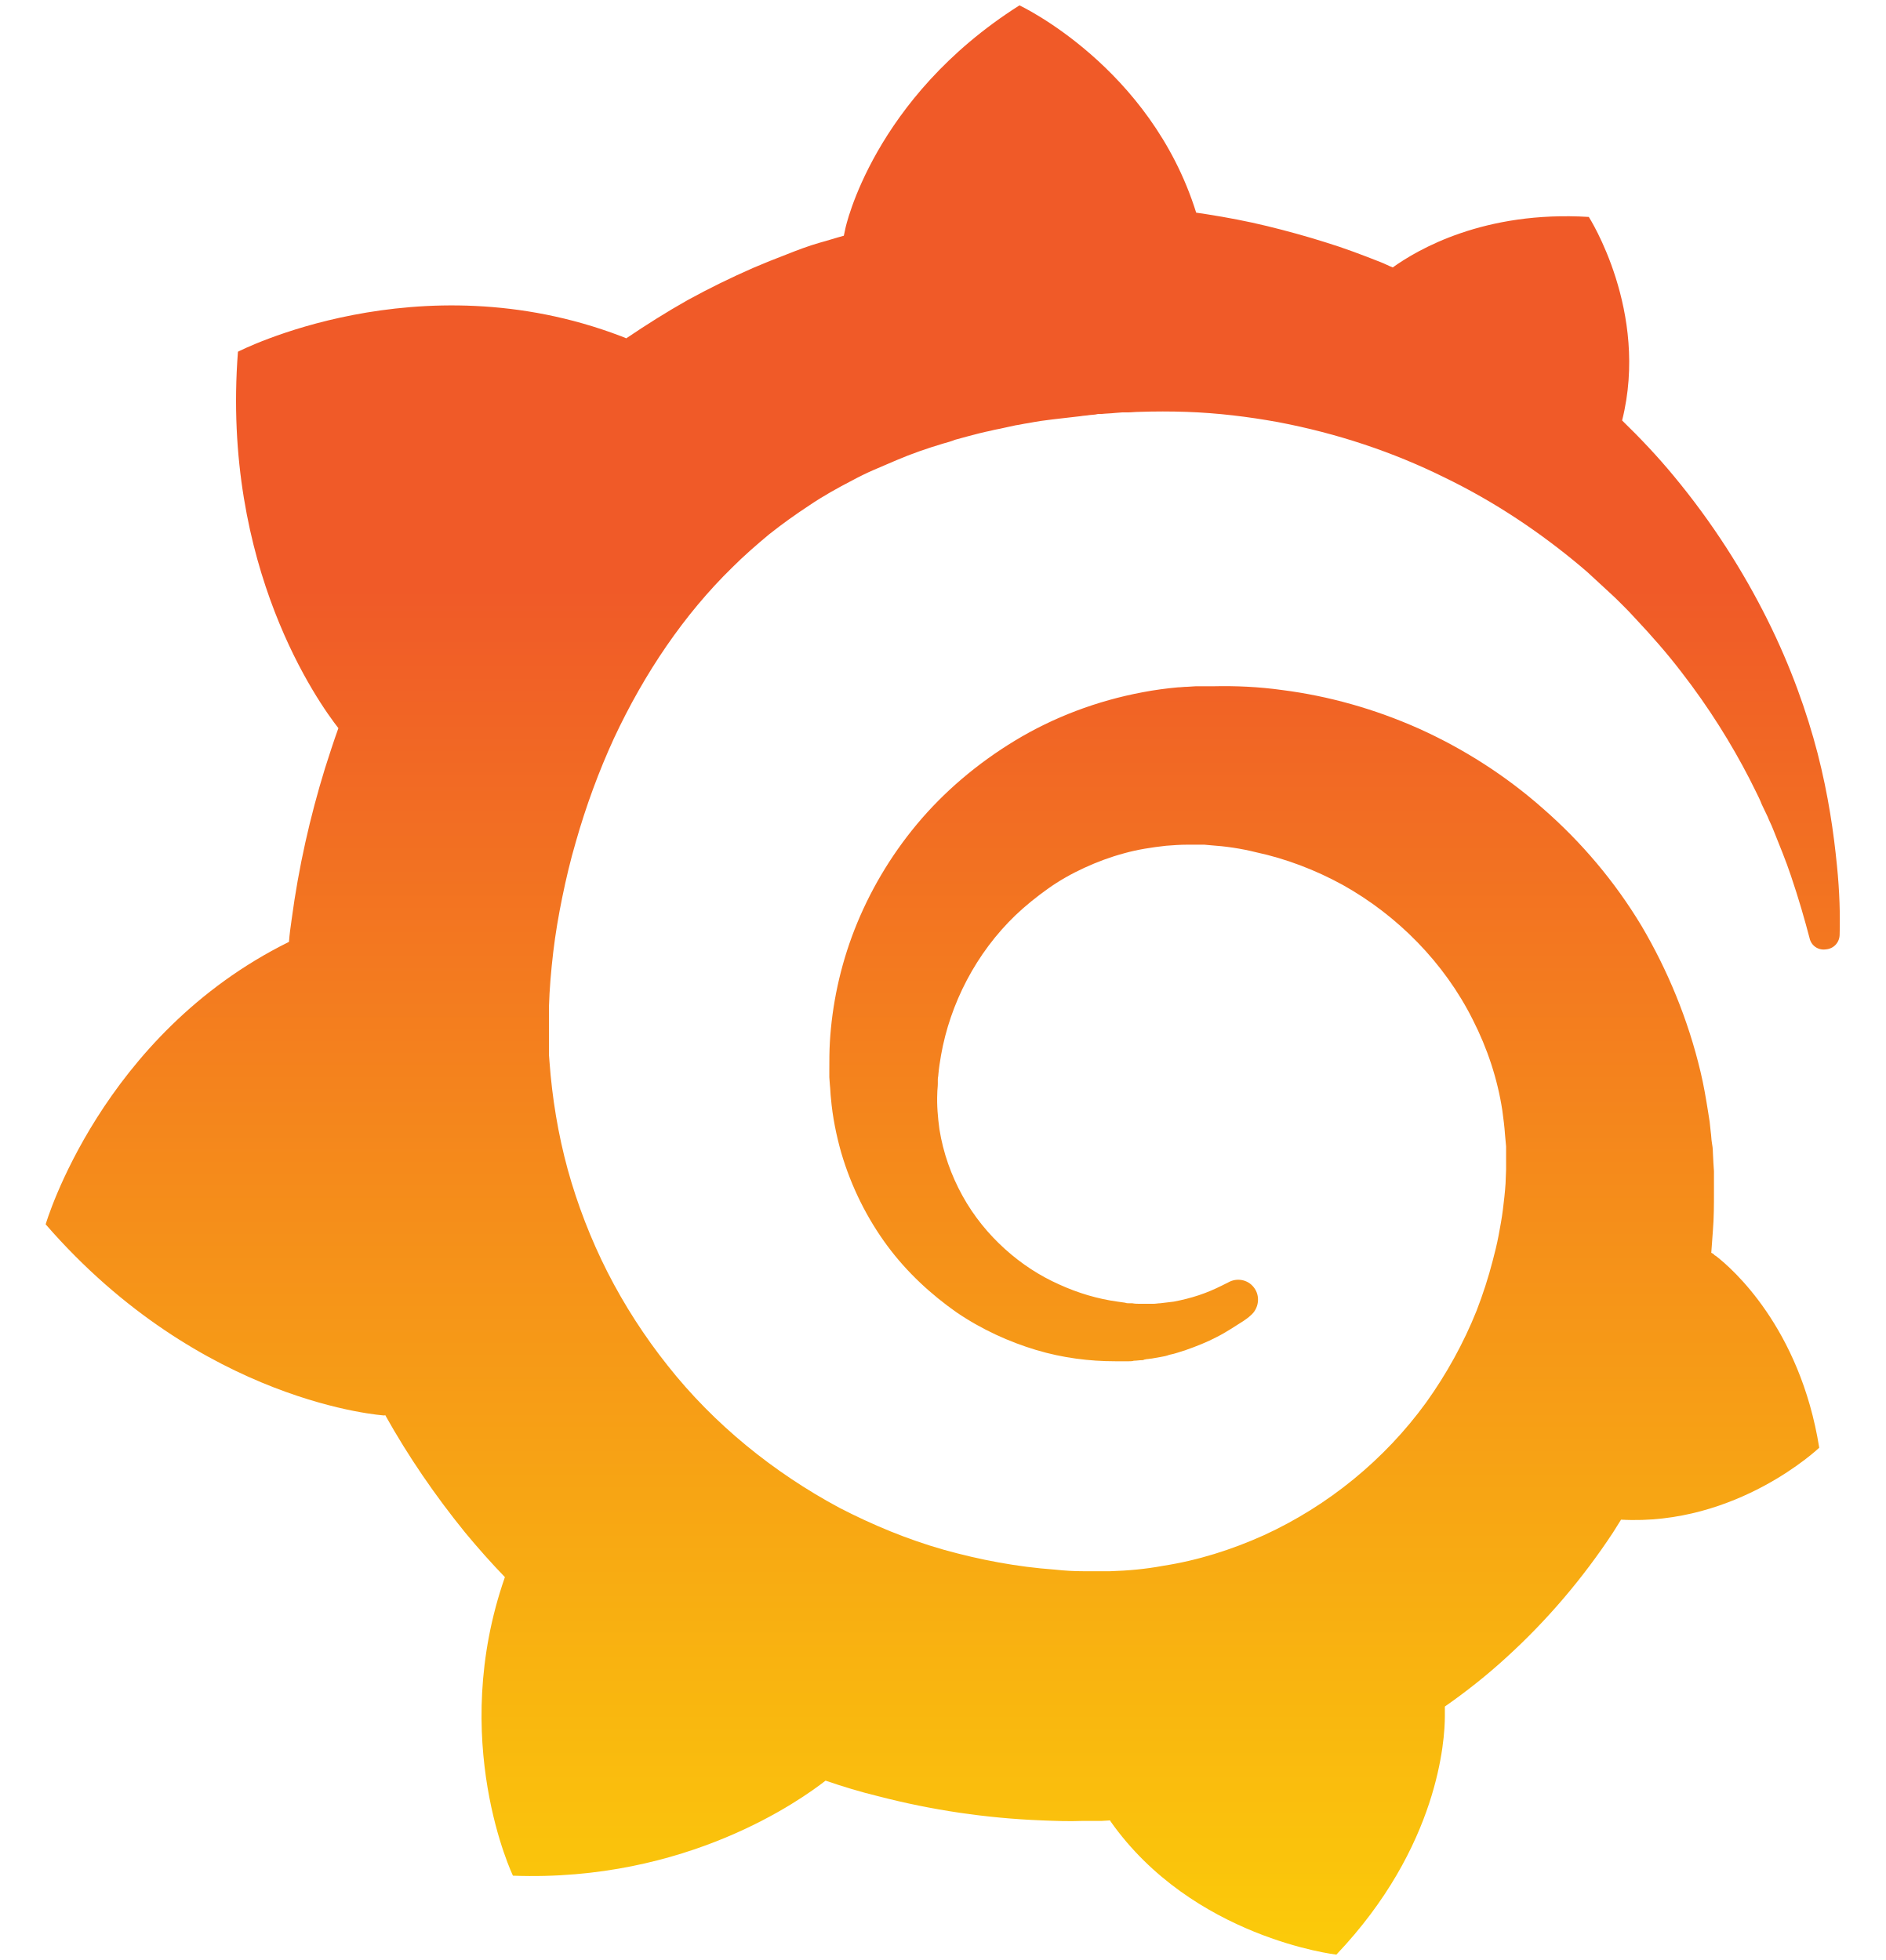
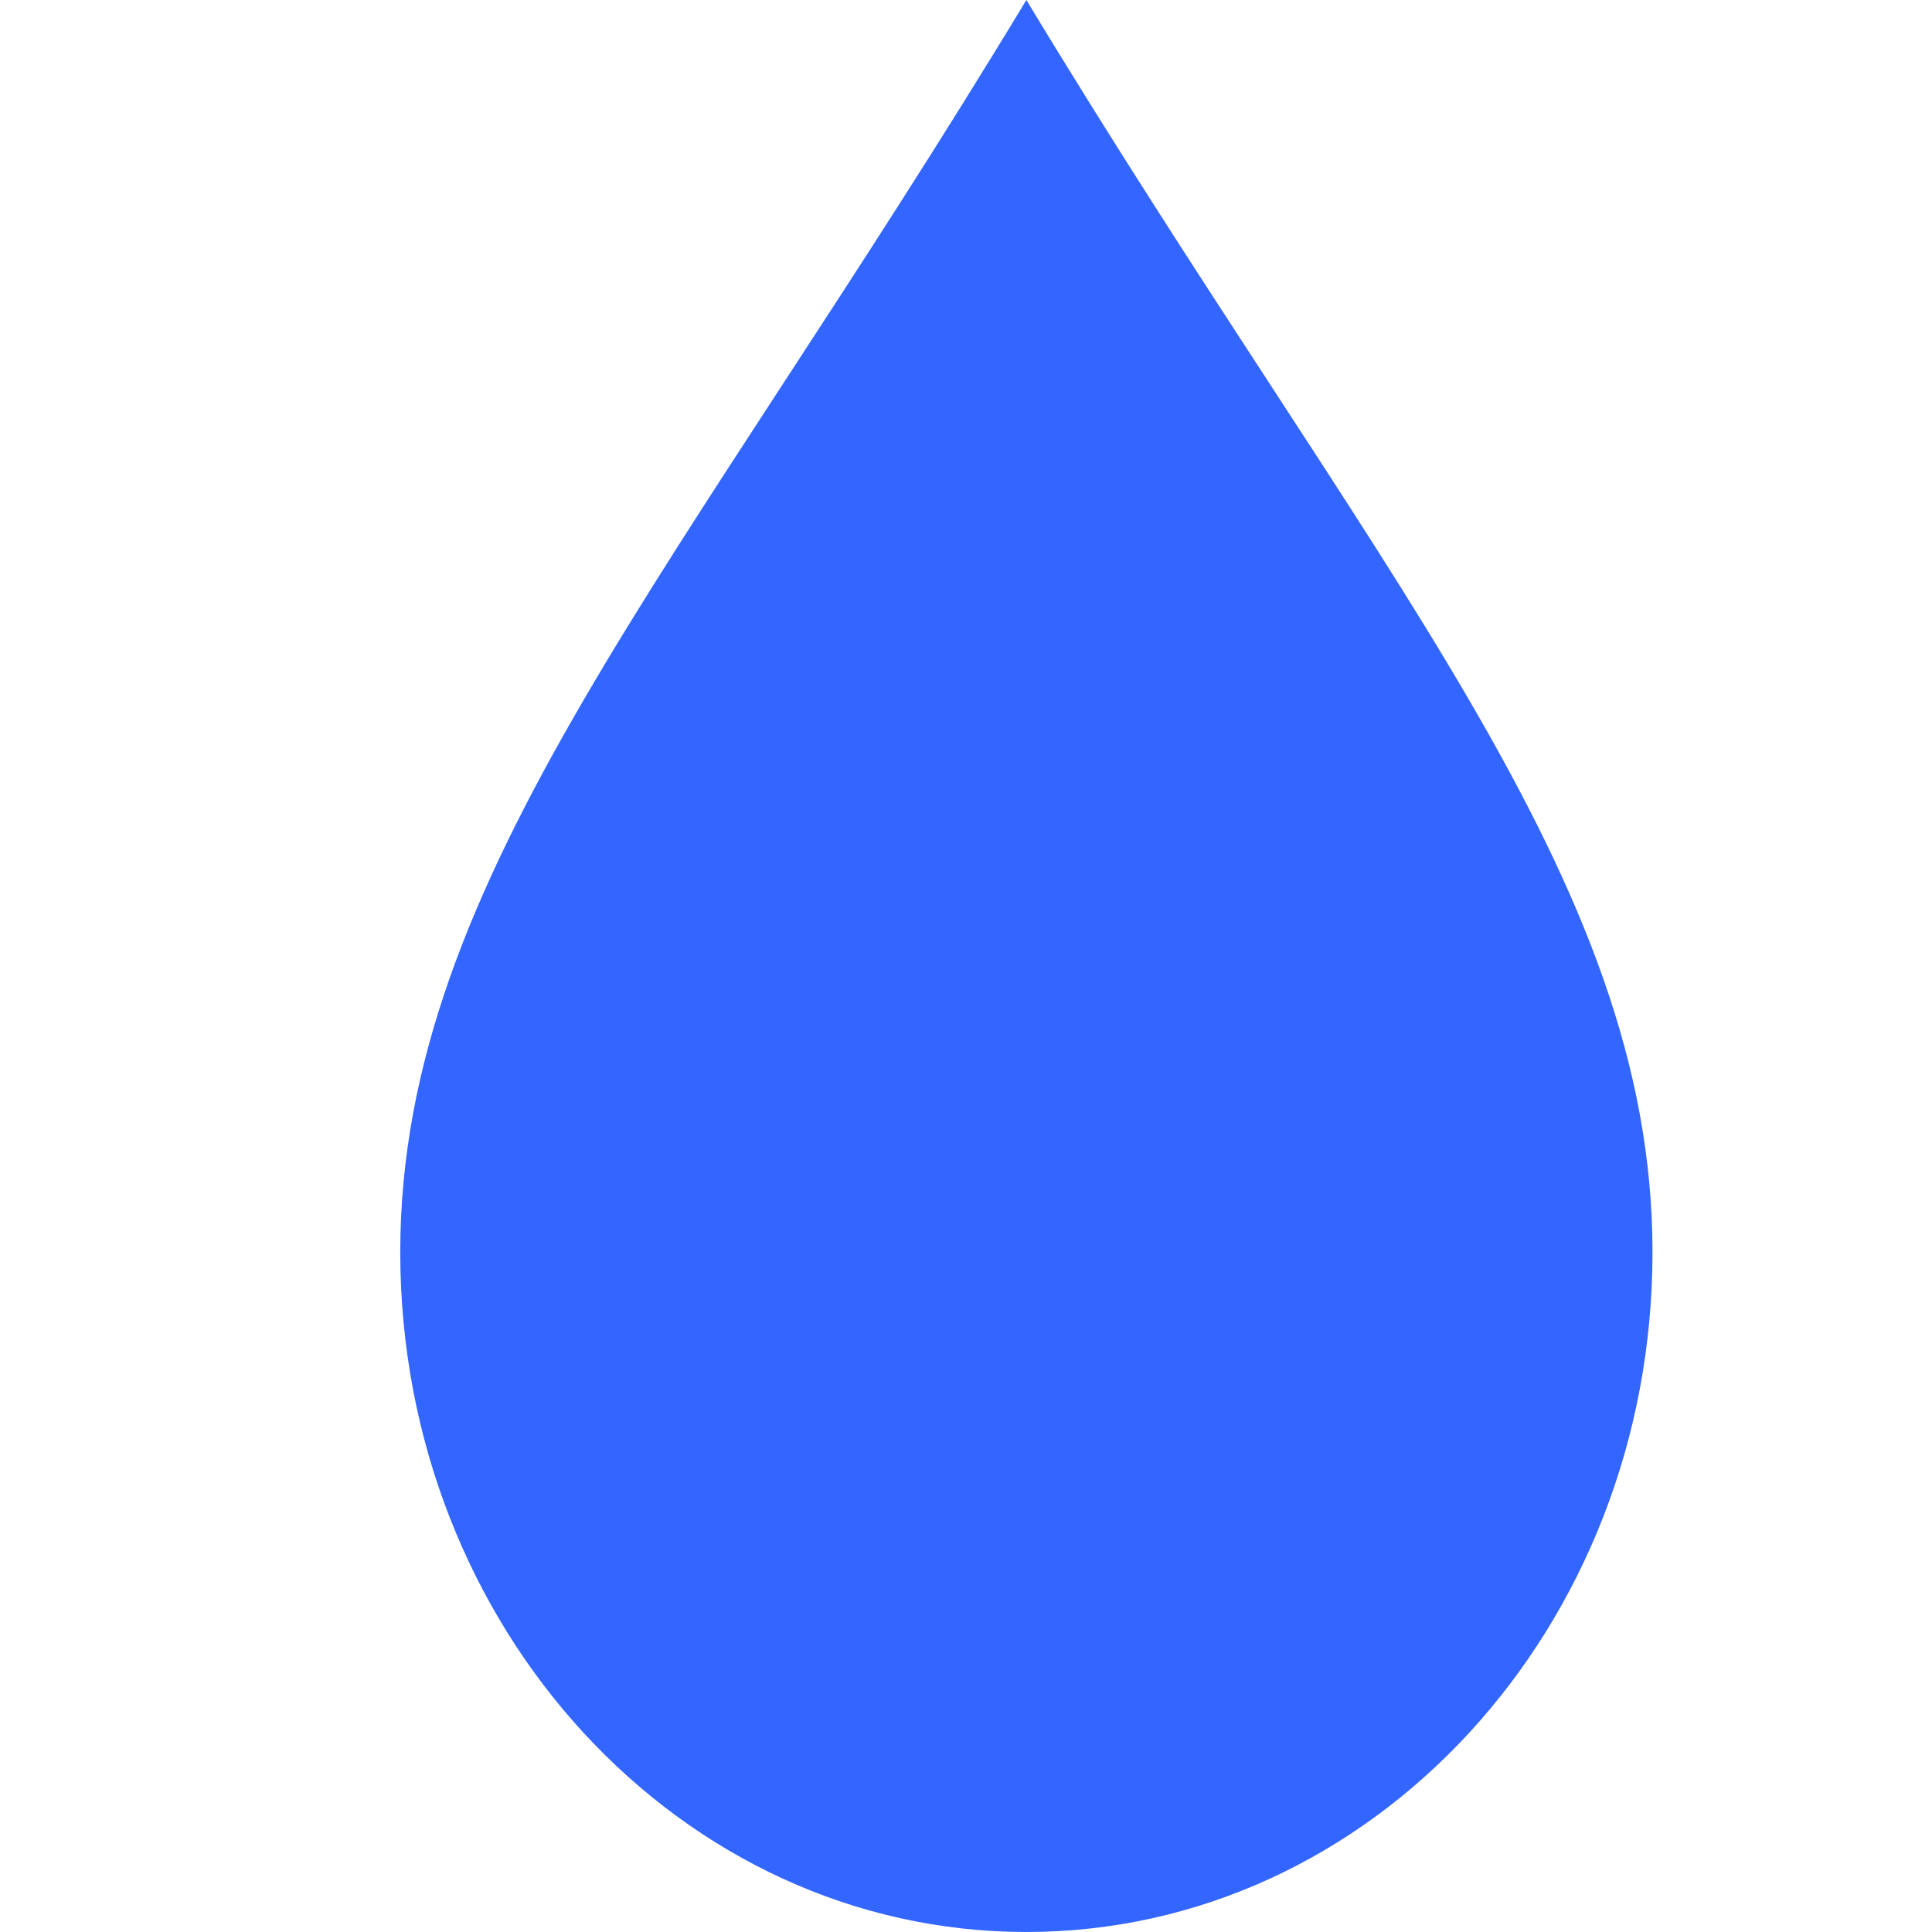
- <svg xmlns="http://www.w3.org/2000/svg" version="1.1" id="Layer_1" x="0px" y="0px" width="351px" height="365px" viewBox="0 0 351 365" style="enable-background:new 0 0 351 365;" xml:space="preserve">
-   <style type="text/css">
- 	.st0{fill:url(#SVGID_1_);}
- </style>
-   <g id="Layer_1_1_">
- </g>
-   <linearGradient id="SVGID_1_" gradientUnits="userSpaceOnUse" x1="175.5" y1="30%" x2="175.5" y2="99%">
-     <stop offset="0" style="stop-color:#F05A28" />
-     <stop offset="1" style="stop-color:#FBCA0A" />
-   </linearGradient>
-   <path class="st0" d="M342,161.2c-0.6-6.1-1.6-13.1-3.6-20.9c-2-7.7-5-16.2-9.4-25c-4.4-8.8-10.1-17.9-17.5-26.8  c-2.9-3.5-6.1-6.9-9.5-10.2c5.1-20.3-6.2-37.9-6.2-37.9c-19.5-1.2-31.9,6.1-36.5,9.4c-0.8-0.3-1.5-0.7-2.3-1  c-3.3-1.3-6.7-2.6-10.3-3.7c-3.5-1.1-7.1-2.1-10.8-3c-3.7-0.9-7.4-1.6-11.2-2.2c-0.7-0.1-1.3-0.2-2-0.3  c-8.5-27.2-32.9-38.6-32.9-38.6c-27.3,17.3-32.4,41.5-32.4,41.5s-0.1,0.5-0.3,1.4c-1.5,0.4-3,0.9-4.5,1.3c-2.1,0.6-4.2,1.4-6.2,2.2  c-2.1,0.8-4.1,1.6-6.2,2.5c-4.1,1.8-8.2,3.8-12.2,6c-3.9,2.2-7.7,4.6-11.4,7.1c-0.5-0.2-1-0.4-1-0.4c-37.8-14.4-71.3,2.9-71.3,2.9  c-3.1,40.2,15.1,65.5,18.7,70.1c-0.9,2.5-1.7,5-2.5,7.5c-2.8,9.1-4.9,18.4-6.2,28.1c-0.2,1.4-0.4,2.8-0.5,4.2  C18.8,192.7,8.5,228,8.5,228c29.1,33.5,63.1,35.6,63.1,35.6c0,0,0.1-0.1,0.1-0.1c4.3,7.7,9.3,15,14.9,21.9c2.4,2.9,4.8,5.6,7.4,8.3  c-10.6,30.4,1.5,55.6,1.5,55.6c32.4,1.2,53.7-14.2,58.2-17.7c3.2,1.1,6.5,2.1,9.8,2.9c10,2.6,20.2,4.1,30.4,4.5  c2.5,0.1,5.1,0.2,7.6,0.1l1.2,0l0.8,0l1.6,0l1.6-0.1l0,0.1c15.3,21.8,42.1,24.9,42.1,24.9c19.1-20.1,20.2-40.1,20.2-44.4l0,0  c0,0,0-0.1,0-0.3c0-0.4,0-0.6,0-0.6l0,0c0-0.3,0-0.6,0-0.9c4-2.8,7.8-5.8,11.4-9.1c7.6-6.9,14.3-14.8,19.9-23.3  c0.5-0.8,1-1.6,1.5-2.4c21.6,1.2,36.9-13.4,36.9-13.4c-3.6-22.5-16.4-33.5-19.1-35.6l0,0c0,0-0.1-0.1-0.3-0.2  c-0.2-0.1-0.2-0.2-0.2-0.2c0,0,0,0,0,0c-0.1-0.1-0.3-0.2-0.5-0.3c0.1-1.4,0.2-2.7,0.3-4.1c0.2-2.4,0.2-4.9,0.2-7.3l0-1.8l0-0.9  l0-0.5c0-0.6,0-0.4,0-0.6l-0.1-1.5l-0.1-2c0-0.7-0.1-1.3-0.2-1.9c-0.1-0.6-0.1-1.3-0.2-1.9l-0.2-1.9l-0.3-1.9  c-0.4-2.5-0.8-4.9-1.4-7.4c-2.3-9.7-6.1-18.9-11-27.2c-5-8.3-11.2-15.6-18.3-21.8c-7-6.2-14.9-11.2-23.1-14.9  c-8.3-3.7-16.9-6.1-25.5-7.2c-4.3-0.6-8.6-0.8-12.9-0.7l-1.6,0l-0.4,0c-0.1,0-0.6,0-0.5,0l-0.7,0l-1.6,0.1c-0.6,0-1.2,0.1-1.7,0.1  c-2.2,0.2-4.4,0.5-6.5,0.9c-8.6,1.6-16.7,4.7-23.8,9c-7.1,4.3-13.3,9.6-18.3,15.6c-5,6-8.9,12.7-11.6,19.6c-2.7,6.9-4.2,14.1-4.6,21  c-0.1,1.7-0.1,3.5-0.1,5.2c0,0.4,0,0.9,0,1.3l0.1,1.4c0.1,0.8,0.1,1.7,0.2,2.5c0.3,3.5,1,6.9,1.9,10.1c1.9,6.5,4.9,12.4,8.6,17.4  c3.7,5,8.2,9.1,12.9,12.4c4.7,3.2,9.8,5.5,14.8,7c5,1.5,10,2.1,14.7,2.1c0.6,0,1.2,0,1.7,0c0.3,0,0.6,0,0.9,0c0.3,0,0.6,0,0.9-0.1  c0.5,0,1-0.1,1.5-0.1c0.1,0,0.3,0,0.4-0.1l0.5-0.1c0.3,0,0.6-0.1,0.9-0.1c0.6-0.1,1.1-0.2,1.7-0.3c0.6-0.1,1.1-0.2,1.6-0.4  c1.1-0.2,2.1-0.6,3.1-0.9c2-0.7,4-1.5,5.7-2.4c1.8-0.9,3.4-2,5-3c0.4-0.3,0.9-0.6,1.3-1c1.6-1.3,1.9-3.7,0.6-5.3  c-1.1-1.4-3.1-1.8-4.7-0.9c-0.4,0.2-0.8,0.4-1.2,0.6c-1.4,0.7-2.8,1.3-4.3,1.8c-1.5,0.5-3.1,0.9-4.7,1.2c-0.8,0.1-1.6,0.2-2.5,0.3  c-0.4,0-0.8,0.1-1.3,0.1c-0.4,0-0.9,0-1.2,0c-0.4,0-0.8,0-1.2,0c-0.5,0-1,0-1.5-0.1c0,0-0.3,0-0.1,0l-0.2,0l-0.3,0  c-0.2,0-0.5,0-0.7-0.1c-0.5-0.1-0.9-0.1-1.4-0.2c-3.7-0.5-7.4-1.6-10.9-3.2c-3.6-1.6-7-3.8-10.1-6.6c-3.1-2.8-5.8-6.1-7.9-9.9  c-2.1-3.8-3.6-8-4.3-12.4c-0.3-2.2-0.5-4.5-0.4-6.7c0-0.6,0.1-1.2,0.1-1.8c0,0.2,0-0.1,0-0.1l0-0.2l0-0.5c0-0.3,0.1-0.6,0.1-0.9  c0.1-1.2,0.3-2.4,0.5-3.6c1.7-9.6,6.5-19,13.9-26.1c1.9-1.8,3.9-3.4,6-4.9c2.1-1.5,4.4-2.8,6.8-3.9c2.4-1.1,4.8-2,7.4-2.7  c2.5-0.7,5.1-1.1,7.8-1.4c1.3-0.1,2.6-0.2,4-0.2c0.4,0,0.6,0,0.9,0l1.1,0l0.7,0c0.3,0,0,0,0.1,0l0.3,0l1.1,0.1  c2.9,0.2,5.7,0.6,8.5,1.3c5.6,1.2,11.1,3.3,16.2,6.1c10.2,5.7,18.9,14.5,24.2,25.1c2.7,5.3,4.6,11,5.5,16.9c0.2,1.5,0.4,3,0.5,4.5  l0.1,1.1l0.1,1.1c0,0.4,0,0.8,0,1.1c0,0.4,0,0.8,0,1.1l0,1l0,1.1c0,0.7-0.1,1.9-0.1,2.6c-0.1,1.6-0.3,3.3-0.5,4.9  c-0.2,1.6-0.5,3.2-0.8,4.8c-0.3,1.6-0.7,3.2-1.1,4.7c-0.8,3.1-1.8,6.2-3,9.3c-2.4,6-5.6,11.8-9.4,17.1  c-7.7,10.6-18.2,19.2-30.2,24.7c-6,2.7-12.3,4.7-18.8,5.7c-3.2,0.6-6.5,0.9-9.8,1l-0.6,0l-0.5,0l-1.1,0l-1.6,0l-0.8,0  c0.4,0-0.1,0-0.1,0l-0.3,0c-1.8,0-3.5-0.1-5.3-0.3c-7-0.5-13.9-1.8-20.7-3.7c-6.7-1.9-13.2-4.6-19.4-7.8  c-12.3-6.6-23.4-15.6-32-26.5c-4.3-5.4-8.1-11.3-11.2-17.4c-3.1-6.1-5.6-12.6-7.4-19.1c-1.8-6.6-2.9-13.3-3.4-20.1l-0.1-1.3l0-0.3  l0-0.3l0-0.6l0-1.1l0-0.3l0-0.4l0-0.8l0-1.6l0-0.3c0,0,0,0.1,0-0.1l0-0.6c0-0.8,0-1.7,0-2.5c0.1-3.3,0.4-6.8,0.8-10.2  c0.4-3.4,1-6.9,1.7-10.3c0.7-3.4,1.5-6.8,2.5-10.2c1.9-6.7,4.3-13.2,7.1-19.3c5.7-12.2,13.1-23.1,22-31.8c2.2-2.2,4.5-4.2,6.9-6.2  c2.4-1.9,4.9-3.7,7.5-5.4c2.5-1.7,5.2-3.2,7.9-4.6c1.3-0.7,2.7-1.4,4.1-2c0.7-0.3,1.4-0.6,2.1-0.9c0.7-0.3,1.4-0.6,2.1-0.9  c2.8-1.2,5.7-2.2,8.7-3.1c0.7-0.2,1.5-0.4,2.2-0.7c0.7-0.2,1.5-0.4,2.2-0.6c1.5-0.4,3-0.8,4.5-1.1c0.7-0.2,1.5-0.3,2.3-0.5  c0.8-0.2,1.5-0.3,2.3-0.5c0.8-0.1,1.5-0.3,2.3-0.4l1.1-0.2l1.2-0.2c0.8-0.1,1.5-0.2,2.3-0.3c0.9-0.1,1.7-0.2,2.6-0.3  c0.7-0.1,1.9-0.2,2.6-0.3c0.5-0.1,1.1-0.1,1.6-0.2l1.1-0.1l0.5-0.1l0.6,0c0.9-0.1,1.7-0.1,2.6-0.2l1.3-0.1c0,0,0.5,0,0.1,0l0.3,0  l0.6,0c0.7,0,1.5-0.1,2.2-0.1c2.9-0.1,5.9-0.1,8.8,0c5.8,0.2,11.5,0.9,17,1.9c11.1,2.1,21.5,5.6,31,10.3  c9.5,4.6,17.9,10.3,25.3,16.5c0.5,0.4,0.9,0.8,1.4,1.2c0.4,0.4,0.9,0.8,1.3,1.2c0.9,0.8,1.7,1.6,2.6,2.4c0.9,0.8,1.7,1.6,2.5,2.4  c0.8,0.8,1.6,1.6,2.4,2.5c3.1,3.3,6,6.6,8.6,10c5.2,6.7,9.4,13.5,12.7,19.9c0.2,0.4,0.4,0.8,0.6,1.2c0.2,0.4,0.4,0.8,0.6,1.2  c0.4,0.8,0.8,1.6,1.1,2.4c0.4,0.8,0.7,1.5,1.1,2.3c0.3,0.8,0.7,1.5,1,2.3c1.2,3,2.4,5.9,3.3,8.6c1.5,4.4,2.6,8.3,3.5,11.7  c0.3,1.4,1.6,2.3,3,2.1c1.5-0.1,2.6-1.3,2.6-2.8C342.6,170.4,342.5,166.1,342,161.2z" />
+ <svg xmlns="http://www.w3.org/2000/svg" xmlns:xlink="http://www.w3.org/1999/xlink" version="1.1" preserveAspectRatio="xMidYMid meet" viewBox="0 0 640 640" width="640" height="640">
+   <defs>
+     <path d="M547.41 414.81C547.41 539.18 454.55 640 340 640C225.45 640 132.59 539.18 132.59 414.81C132.59 290.45 225.45 189.63 340 0C454.55 189.63 547.41 290.45 547.41 414.81Z" id="b1eYpMs2Q5" />
+   </defs>
+   <g>
+     <g>
+       <g>
+         <use xlink:href="#b1eYpMs2Q5" opacity="1" fill="#3366ff" fill-opacity="1" />
+       </g>
+     </g>
+   </g>
</svg>
